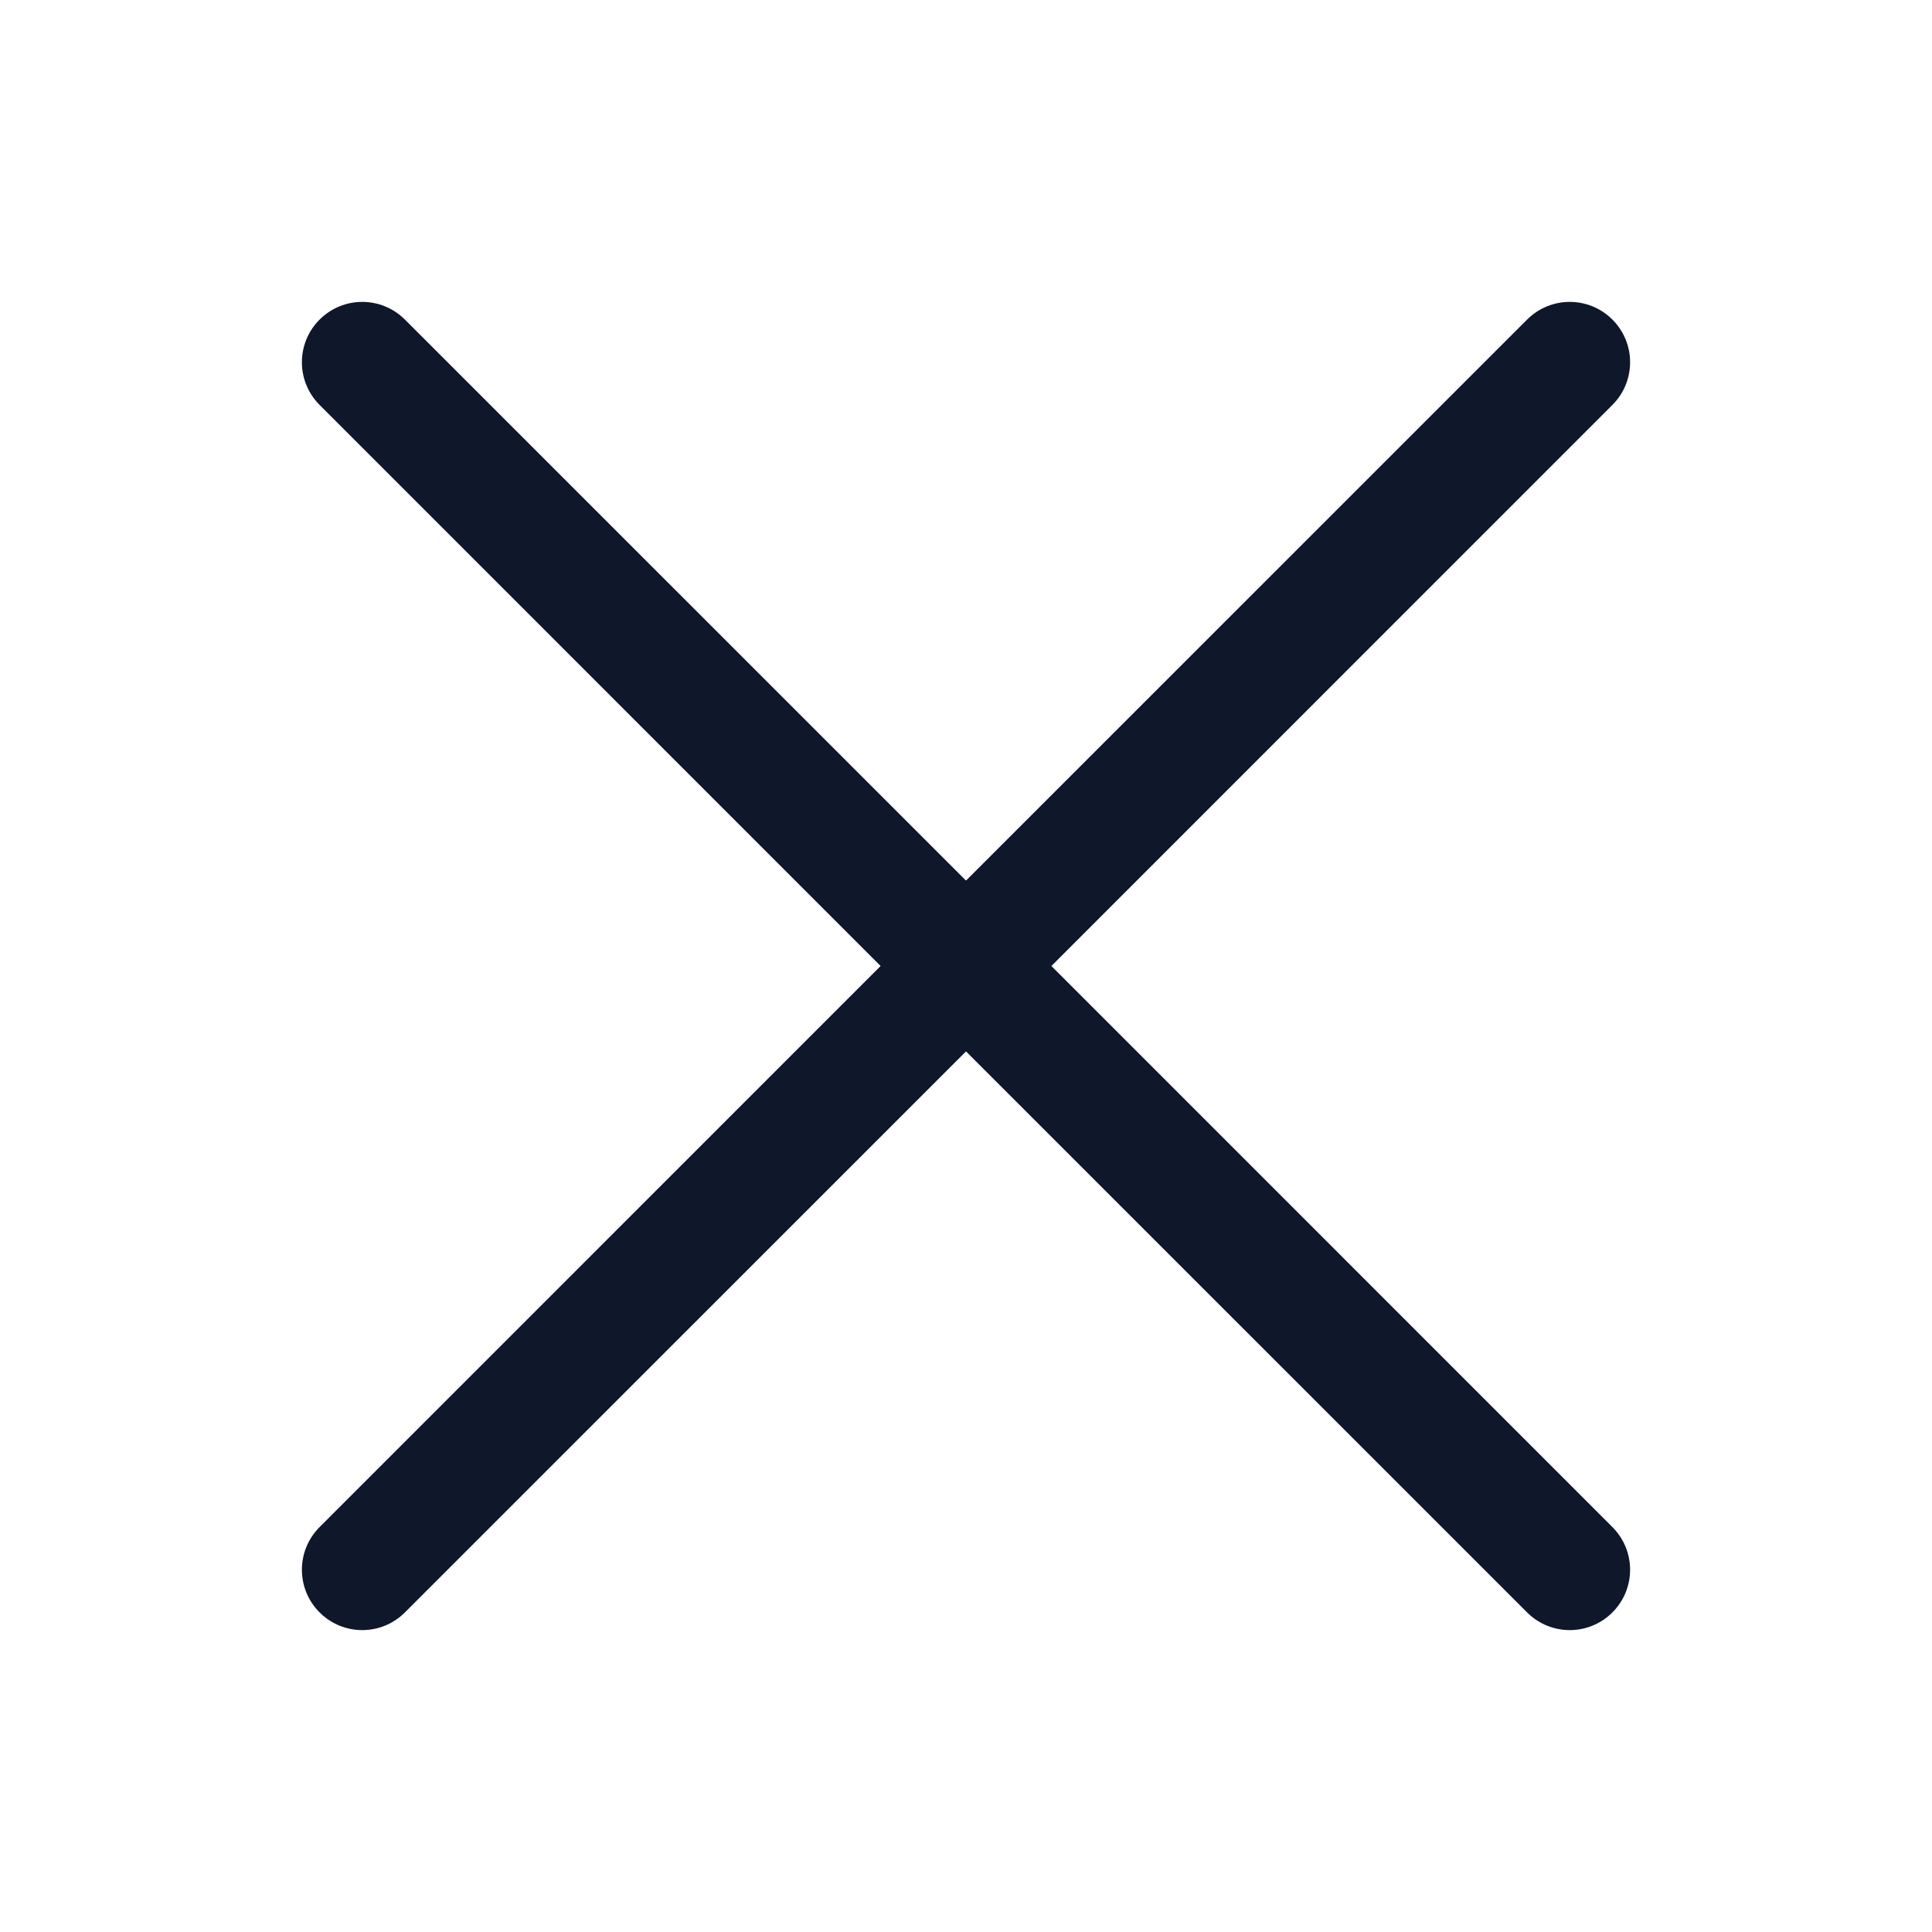
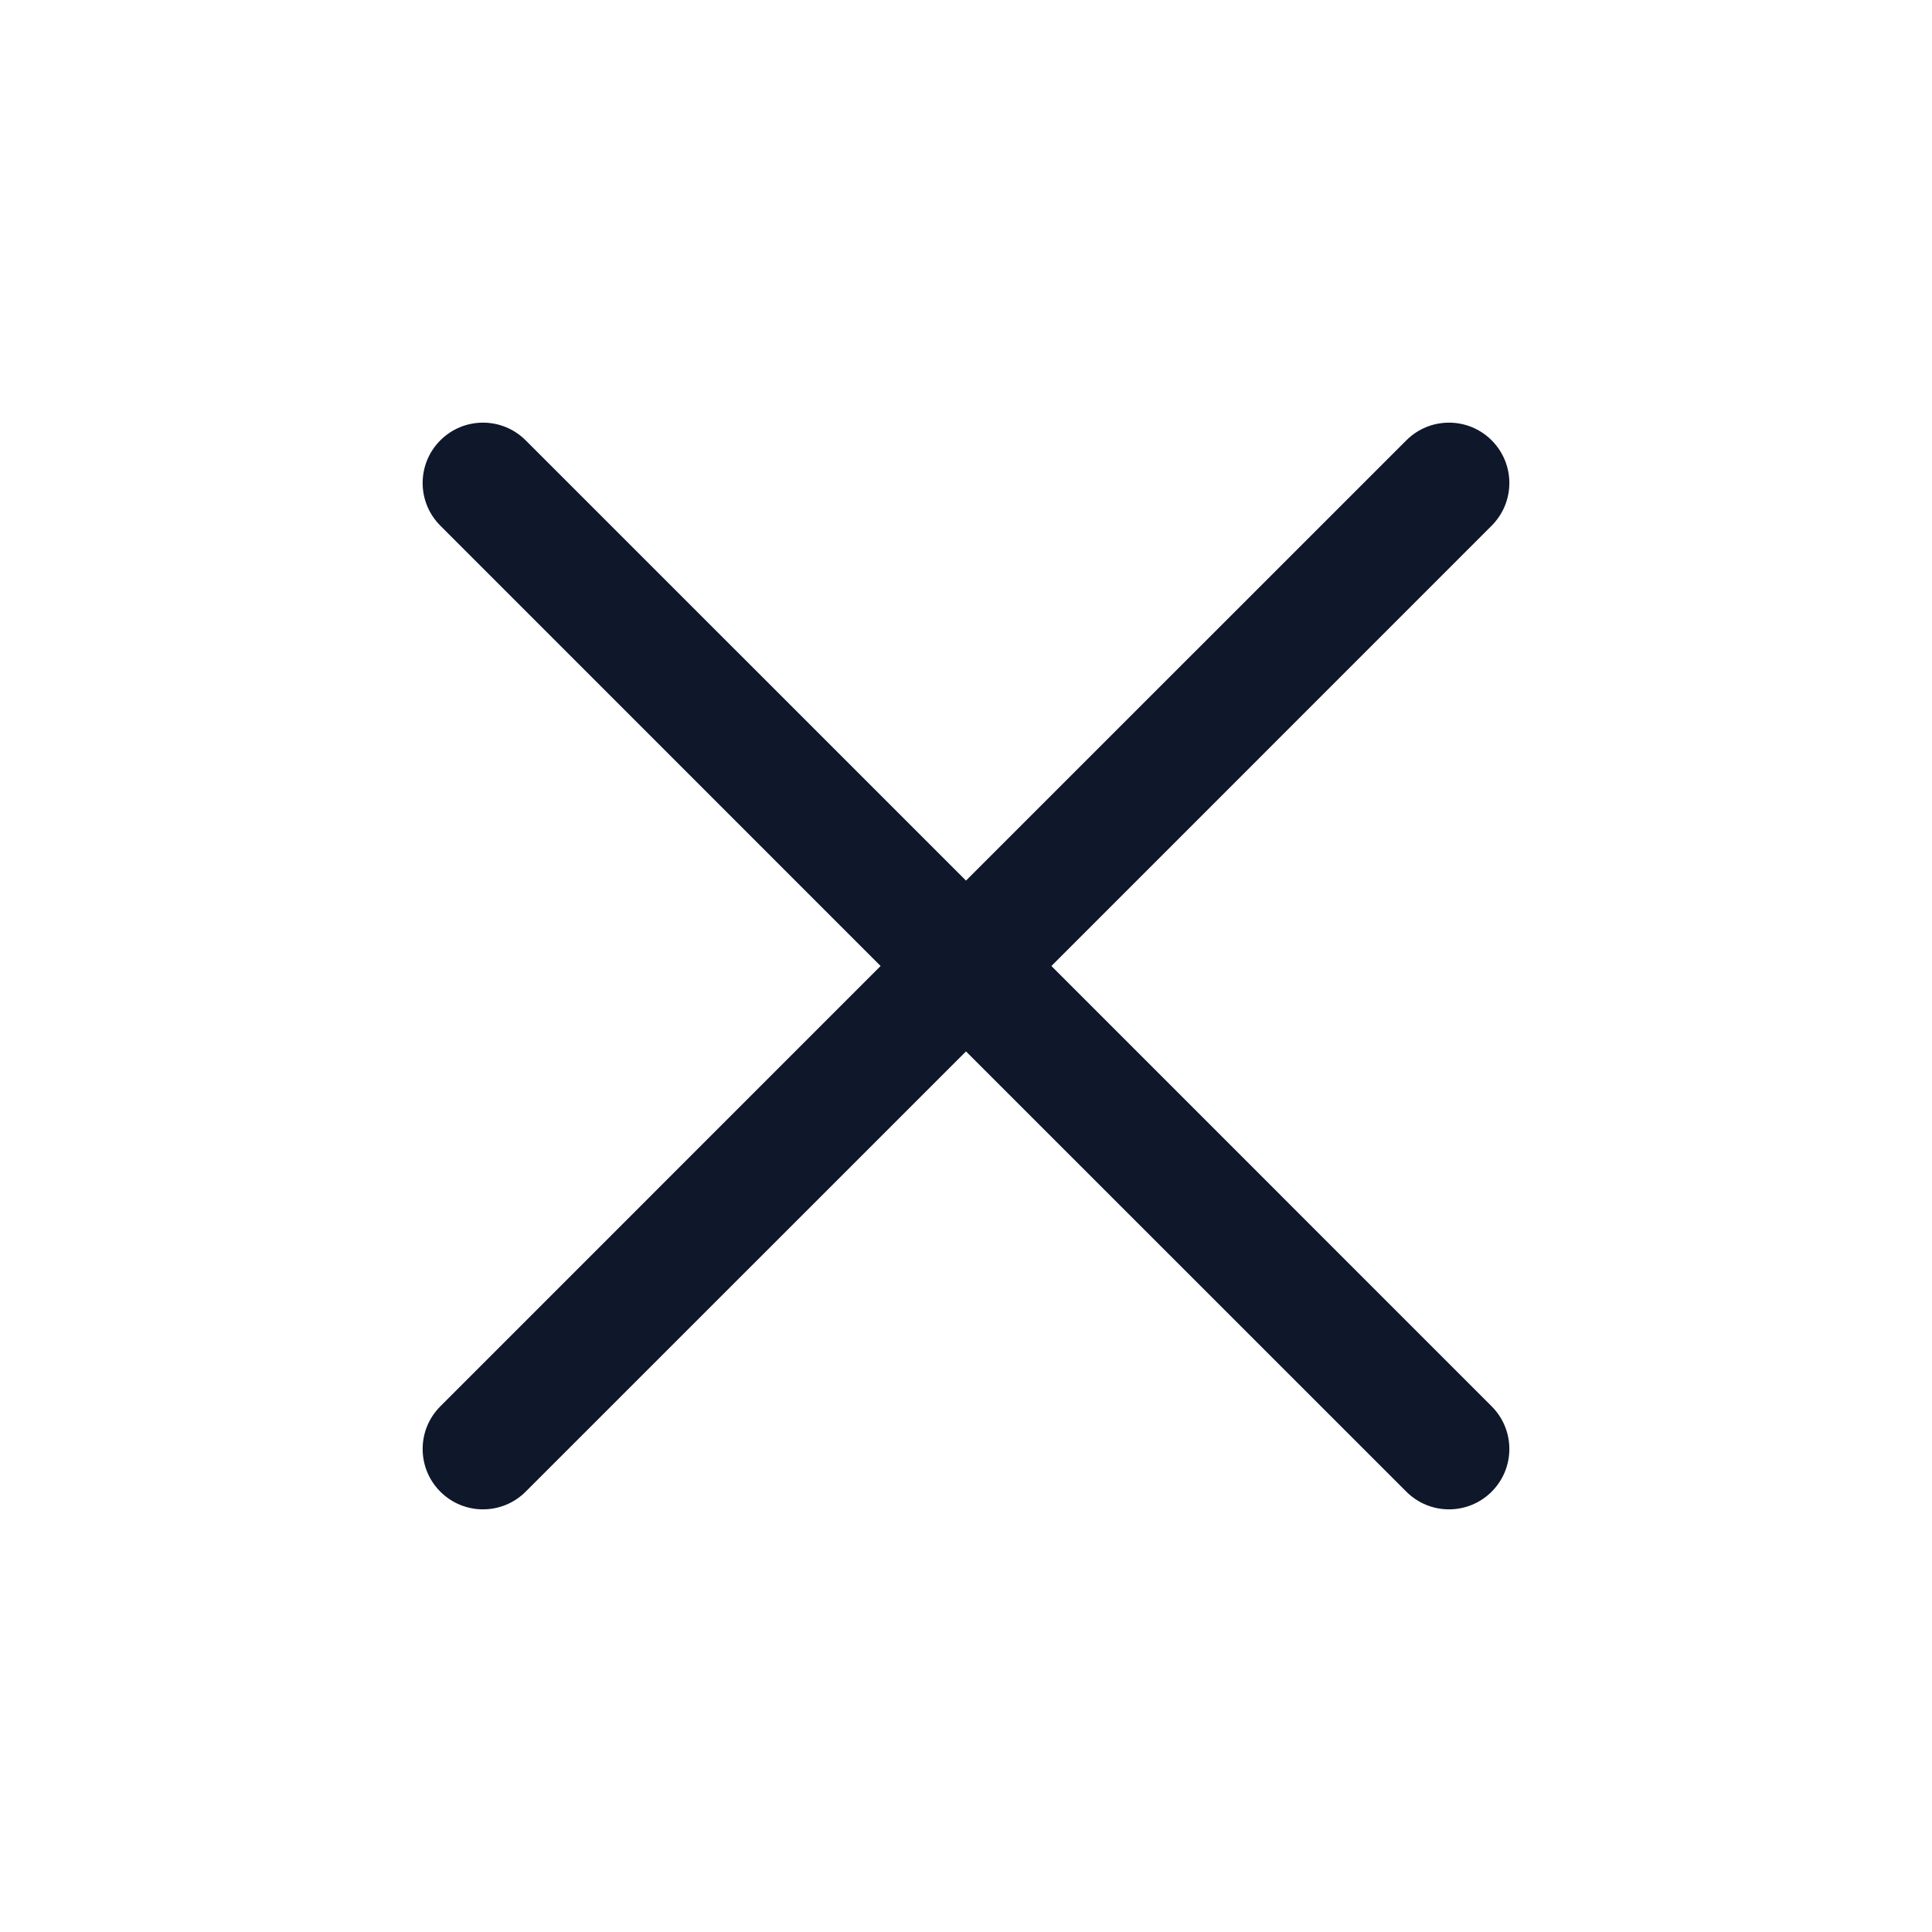
<svg xmlns="http://www.w3.org/2000/svg" width="24" height="24" viewBox="0 0 24 24" fill="none">
-   <path fill-rule="evenodd" clip-rule="evenodd" d="M3.97 3.97C4.263 3.677 4.737 3.677 5.03 3.97L12 10.939L18.97 3.97C19.263 3.677 19.737 3.677 20.03 3.97C20.323 4.263 20.323 4.737 20.03 5.03L13.061 12L20.03 18.97C20.323 19.263 20.323 19.737 20.03 20.03C19.737 20.323 19.263 20.323 18.97 20.03L12 13.061L5.03 20.03C4.737 20.323 4.263 20.323 3.97 20.03C3.677 19.737 3.677 19.263 3.97 18.97L10.939 12L3.97 5.03C3.677 4.737 3.677 4.263 3.97 3.97Z" fill="#0F172A" />
+   <path fill-rule="evenodd" clip-rule="evenodd" d="M5.47 5.47C5.763 5.177 6.237 5.177 6.53 5.47L12 10.939L17.47 5.47C17.763 5.177 18.237 5.177 18.53 5.47C18.823 5.763 18.823 6.237 18.53 6.53L13.061 12L18.53 17.47C18.823 17.763 18.823 18.237 18.53 18.53C18.237 18.823 17.763 18.823 17.47 18.53L12 13.061L6.53 18.53C6.237 18.823 5.763 18.823 5.47 18.53C5.177 18.237 5.177 17.763 5.47 17.47L10.939 12L5.47 6.53C5.177 6.237 5.177 5.763 5.47 5.47Z" fill="#0F172A" />
</svg>
